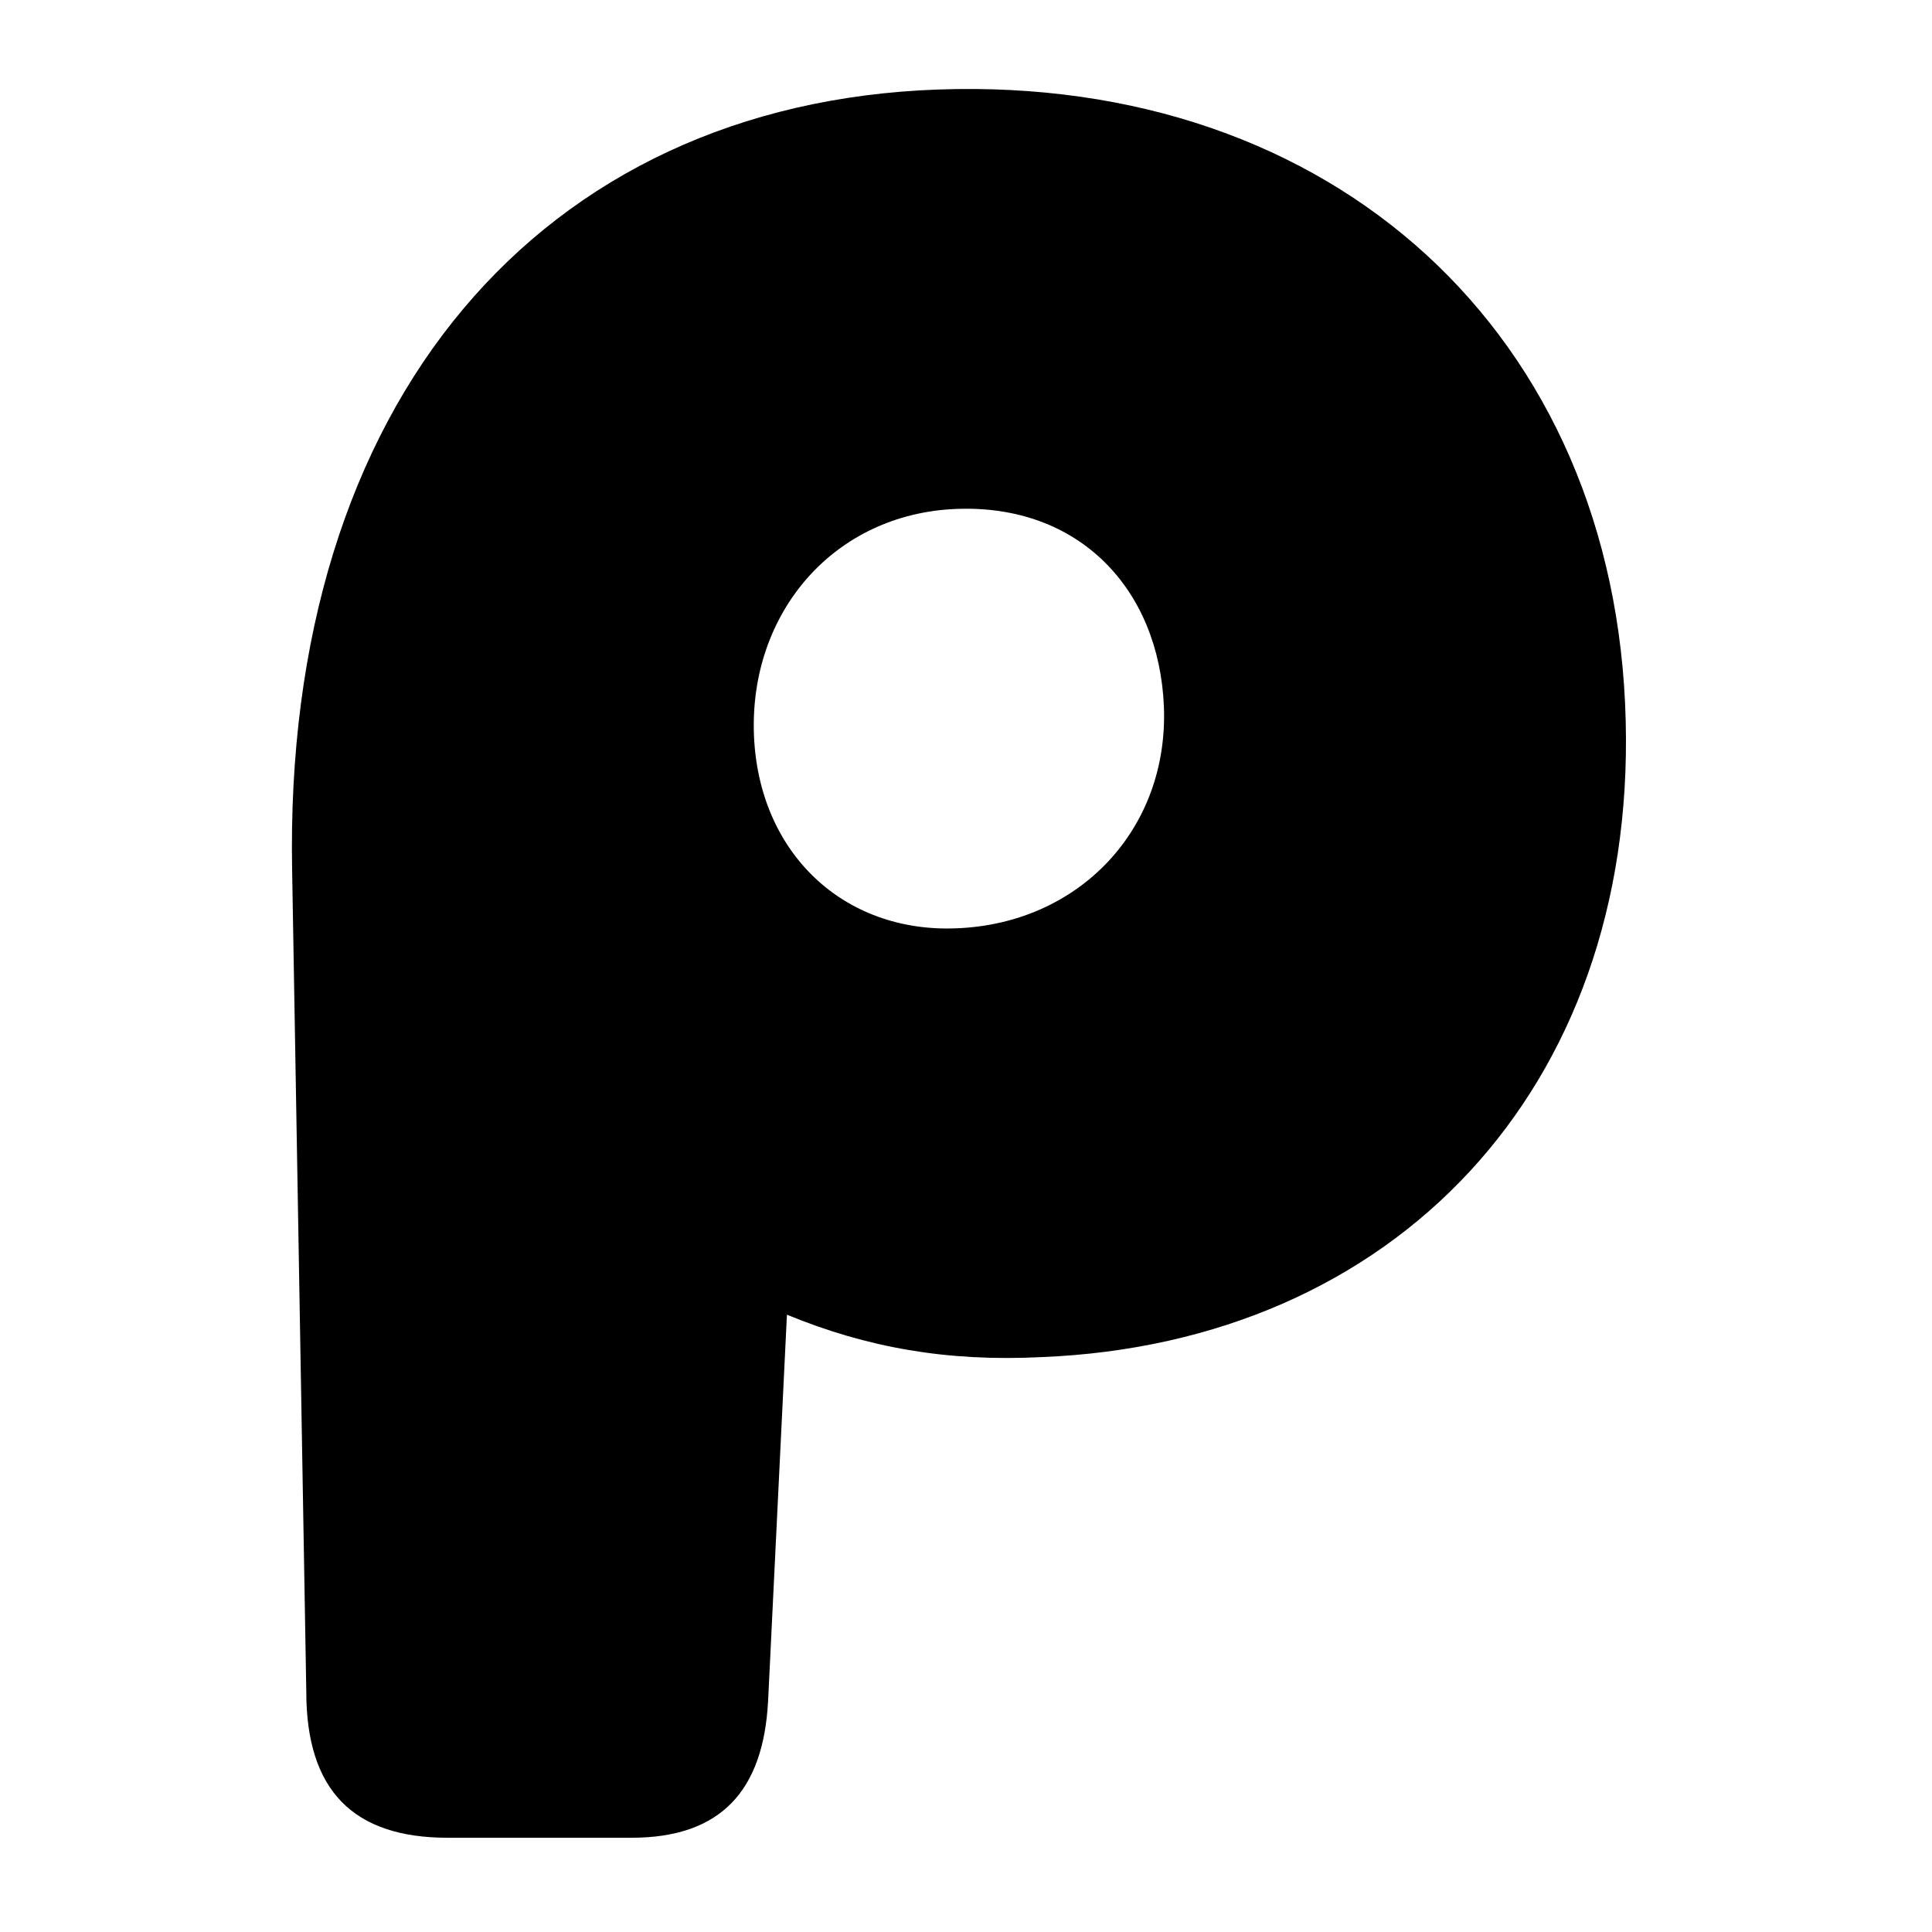
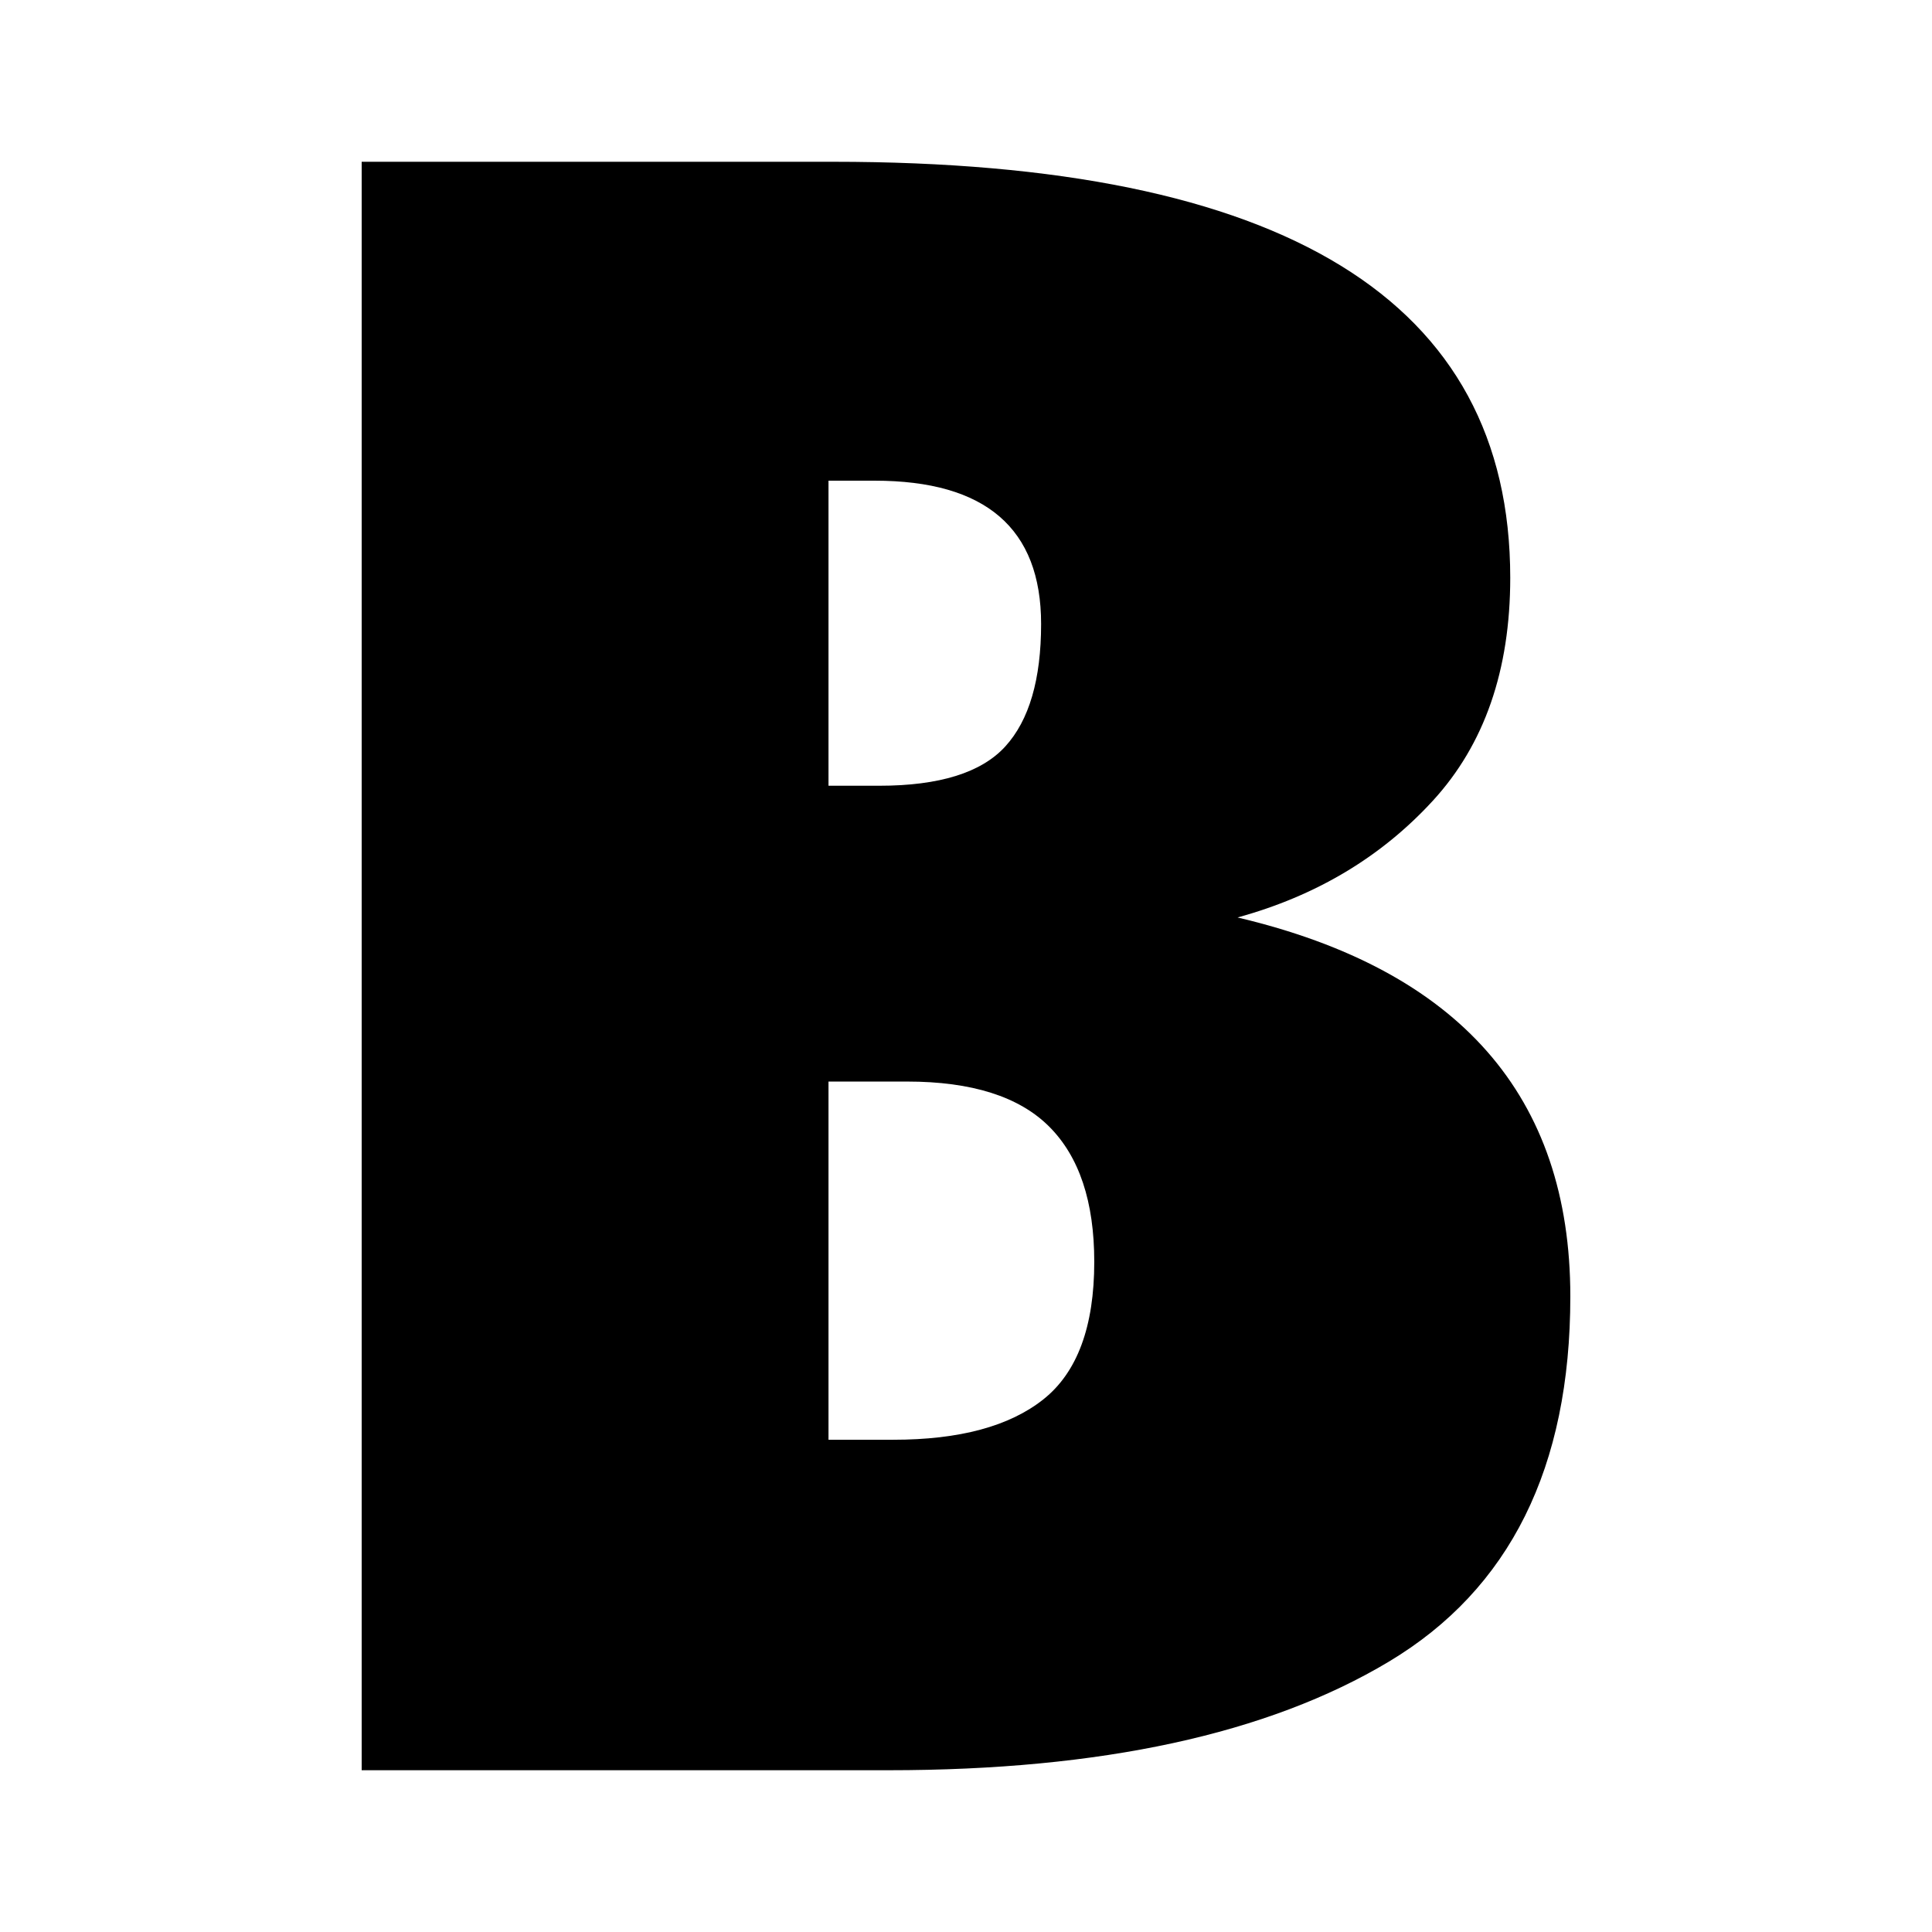
- <svg xmlns="http://www.w3.org/2000/svg" viewBox="-5 0 41 41">
-   <path fill="#000" fill-rule="evenodd" d="M1.5 35.9 1.2 18.5C1 8.5 6.5 2.2 14.9 1.9c8.4-.3 14.4 5.2 14.6 13.4.2 7.8-4.9 13.2-12.4 13.5-2 .1-3.7-.2-5.4-.9l-.4 8.2c-.1 1.9-1 2.9-2.9 2.9H4.5c-2 0-3-1-3-3.1Zm13.8-25.1c-2.6.1-4.4 2.2-4.3 4.8.1 2.5 1.9 4.2 4.3 4.1 2.6-.1 4.5-2.1 4.4-4.7-.1-2.5-1.8-4.3-4.4-4.2Z" />
+ <svg xmlns="http://www.w3.org/2000/svg" viewBox="-122.5 -766 836 836">
+   <path d="M557 -205Q557 -94 478.5 -47.0Q400 0 262 0H34V-696H238Q531 -696 531 -516Q531 -456 497.5 -419.5Q464 -383 413 -369Q557 -335 557 -205ZM236 -558V-426H258Q297 -426 312.5 -443.0Q328 -460 328 -496Q328 -558 256 -558ZM351 -220Q351 -259 331.5 -278.5Q312 -298 270 -298H236V-143H264Q307 -143 329.0 -160.5Q351 -178 351 -220Z" />
</svg>
